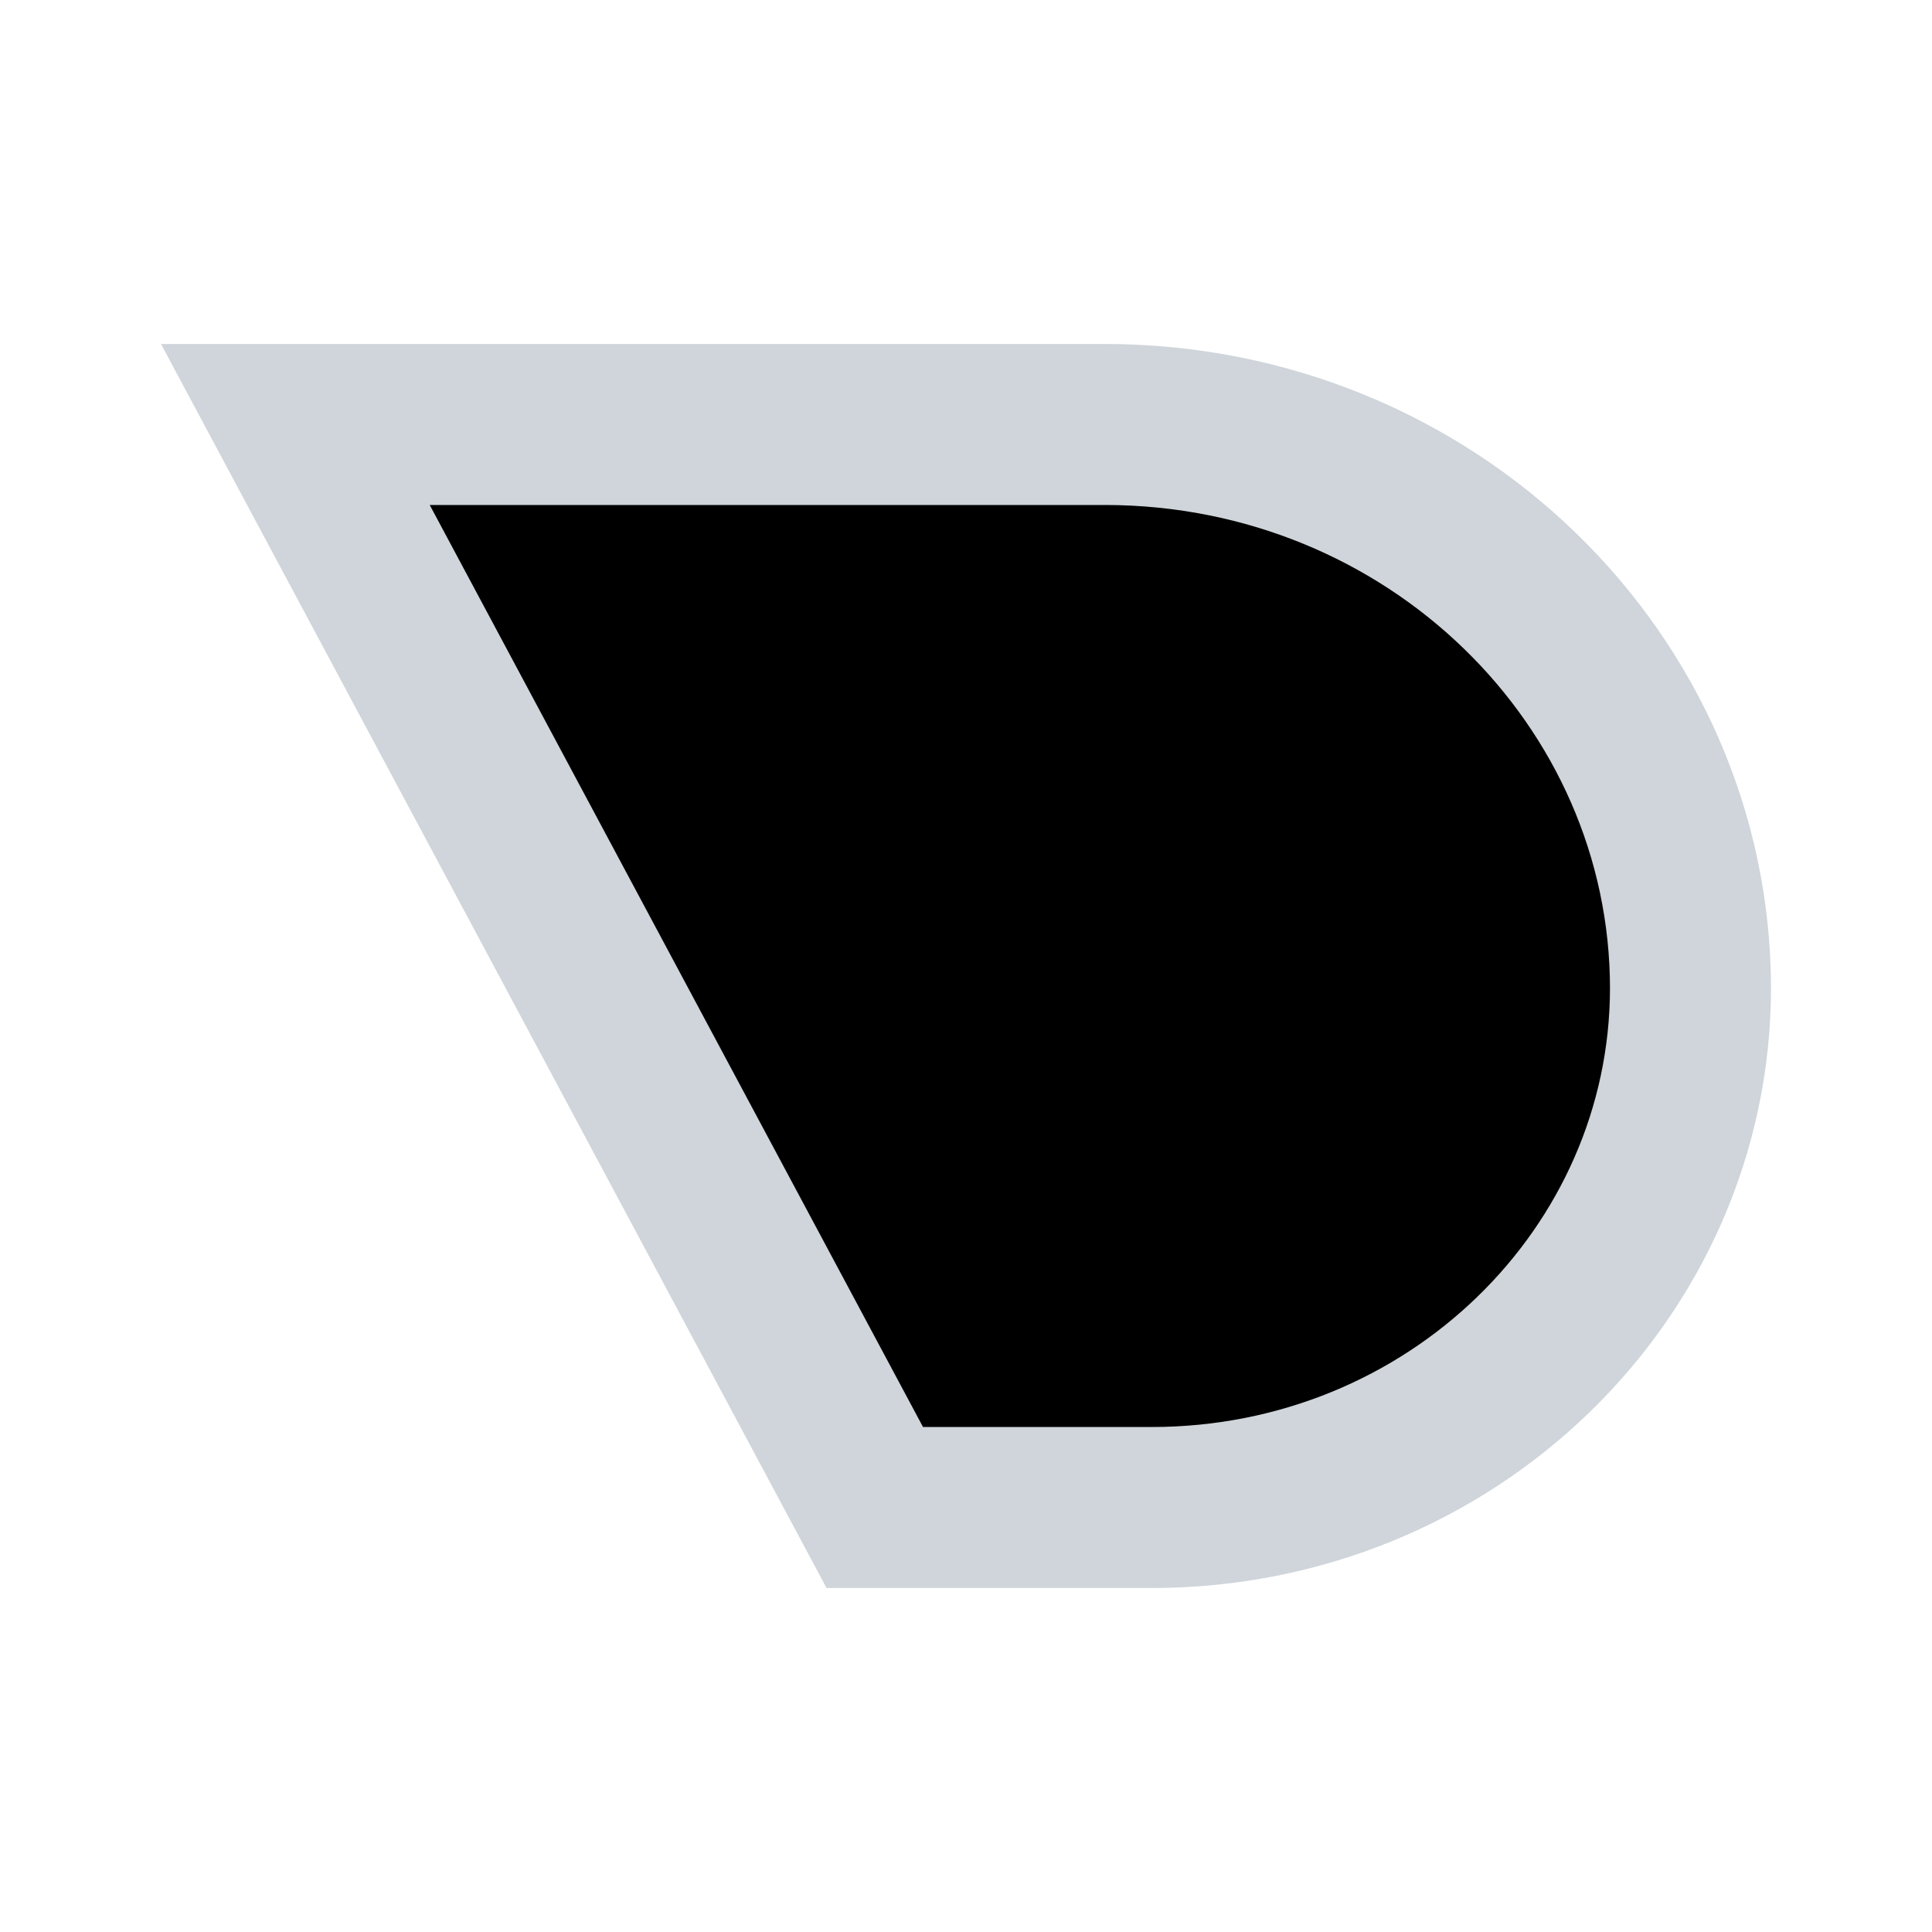
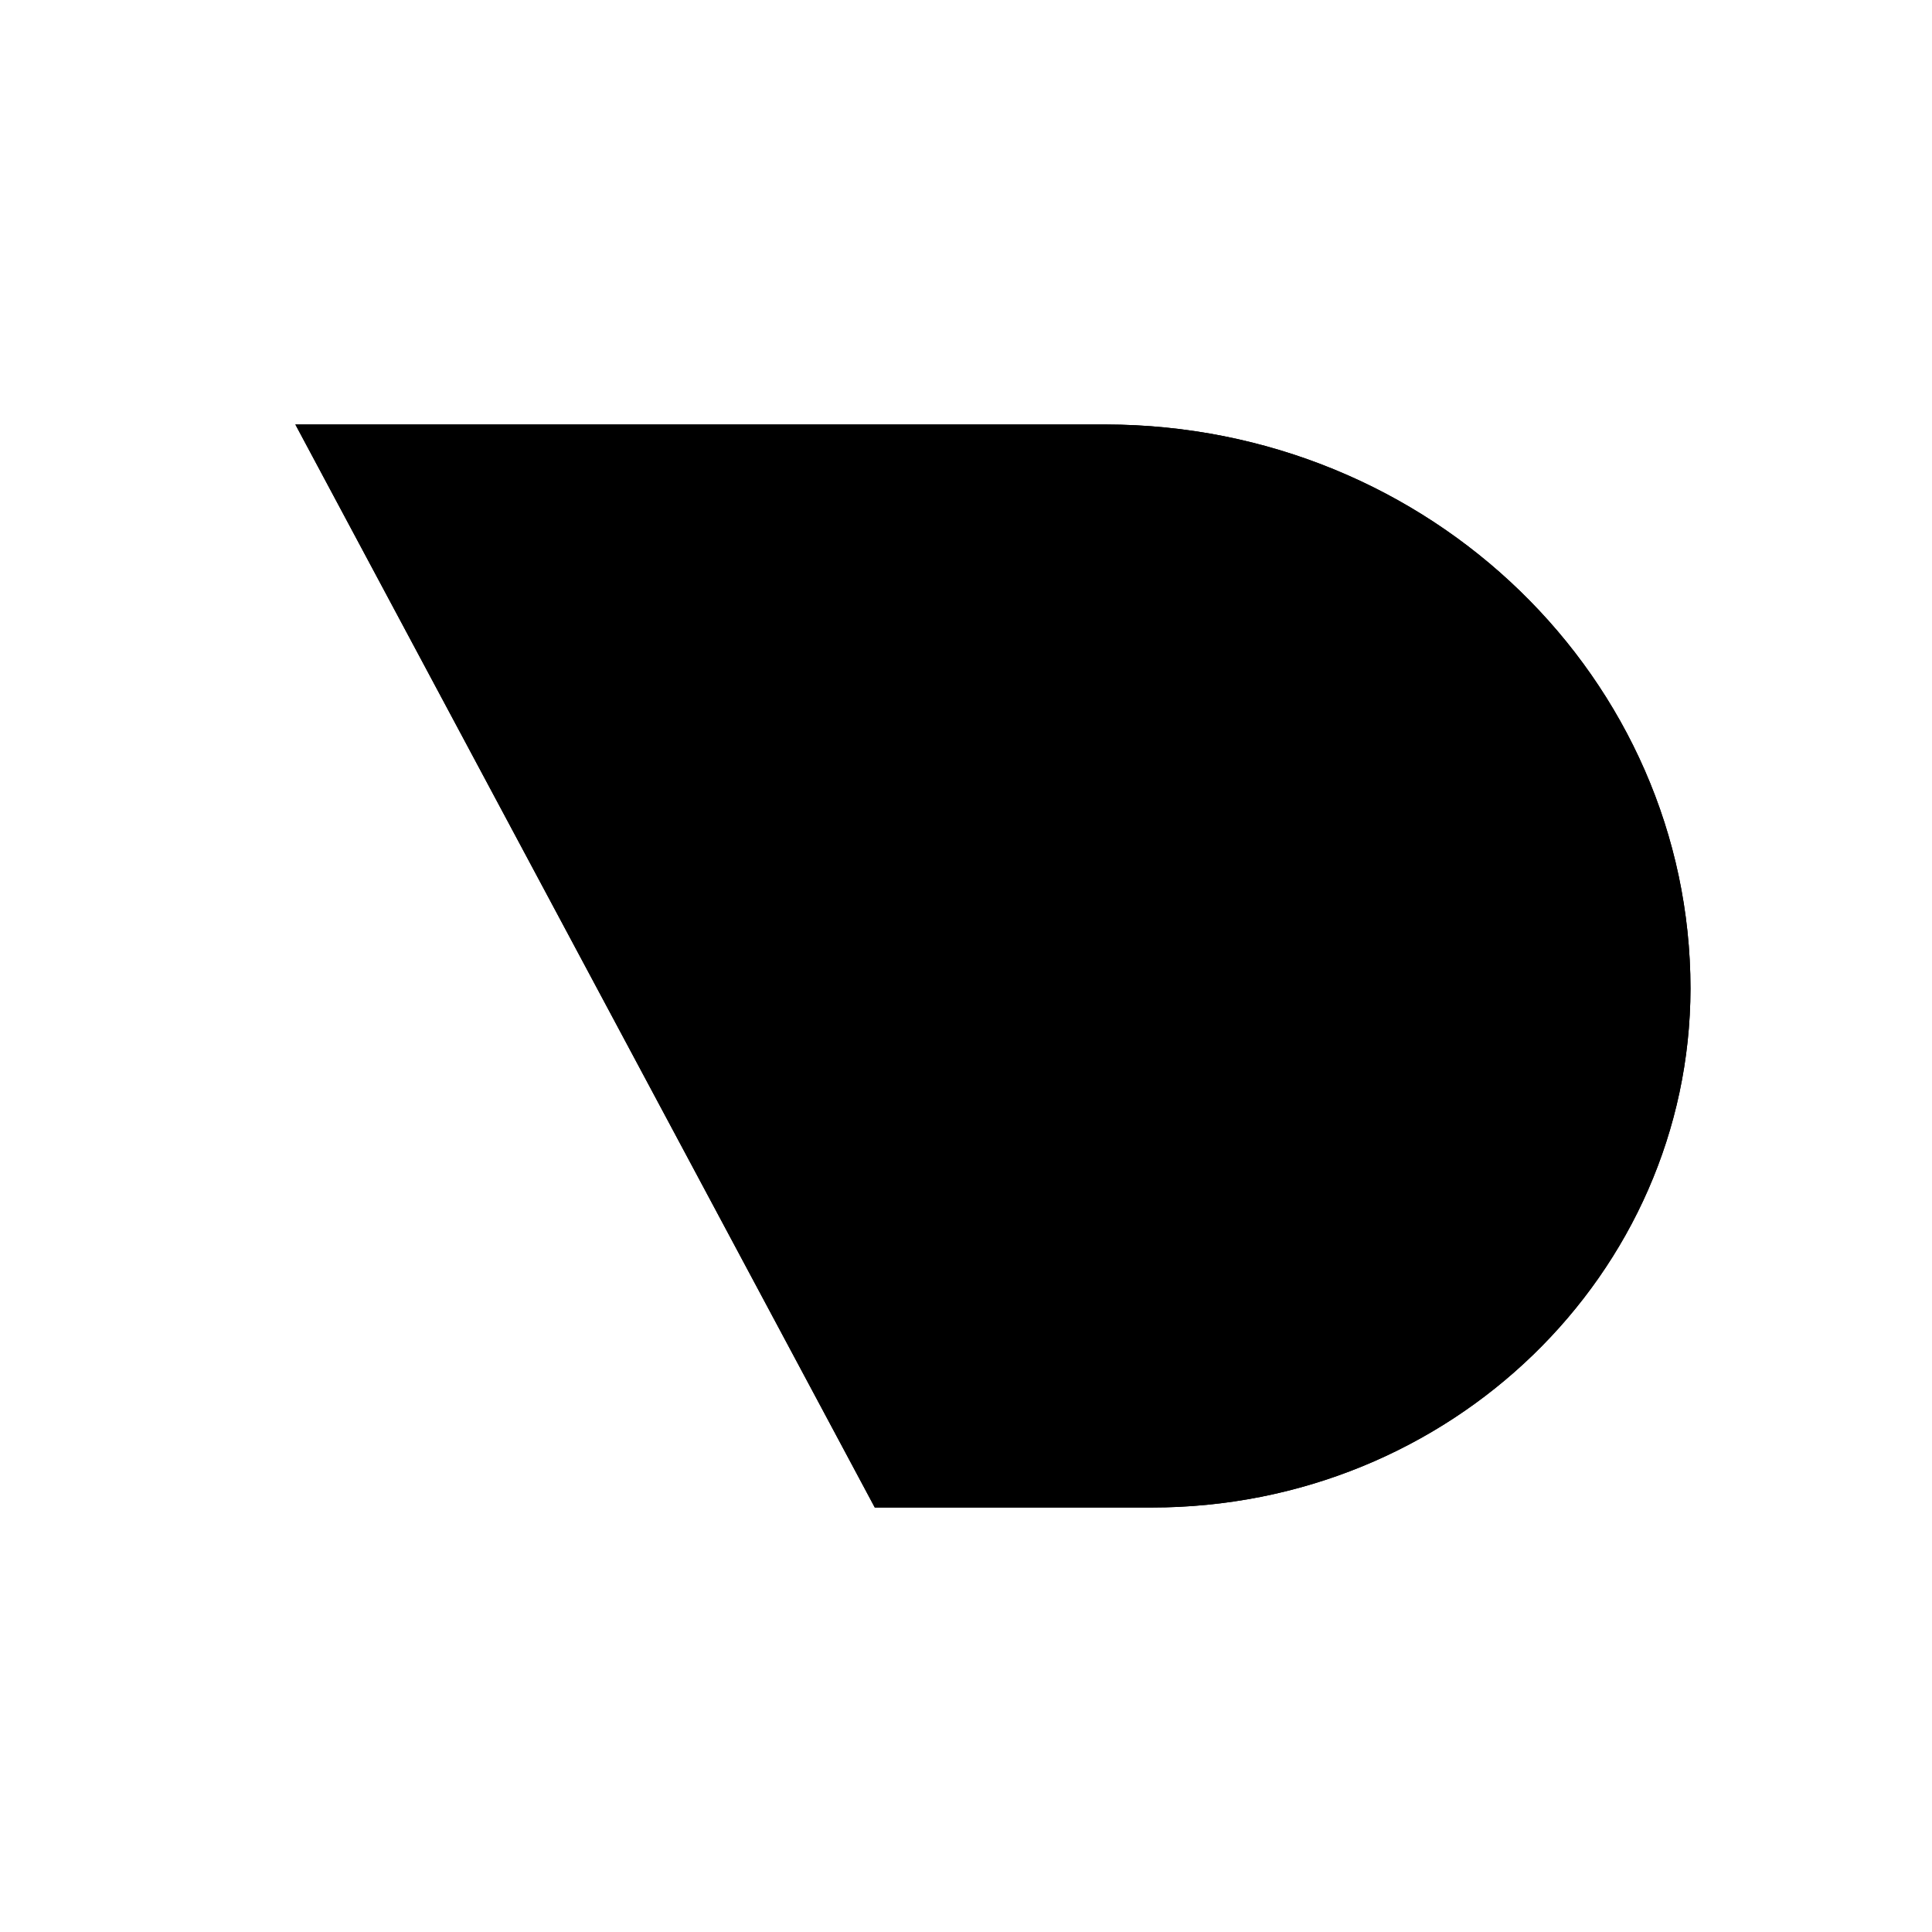
<svg xmlns="http://www.w3.org/2000/svg" width="44" height="44" viewBox="0 0 24 24">
-   <path d="M14.303 18.727H10.867L3.669 5.273H13.735C17.778 5.281 20.997 8.445 21 12.28C20.993 15.816 18.028 18.727 14.303 18.727Z" stroke="#CFD5DA" stroke-width="2" />
+   <path d="M14.303 18.727H10.867L3.669 5.273H13.735C17.778 5.281 20.997 8.445 21 12.28C20.993 15.816 18.028 18.727 14.303 18.727Z" stroke-width="2" />
+   <path class="st1" d="M14.303 18.727H10.867L3.669 5.273H13.735C17.778 5.281 20.997 8.445 21 12.28C20.993 15.816 18.028 18.727 14.303 18.727Z" stroke-width="2" />
</svg>
